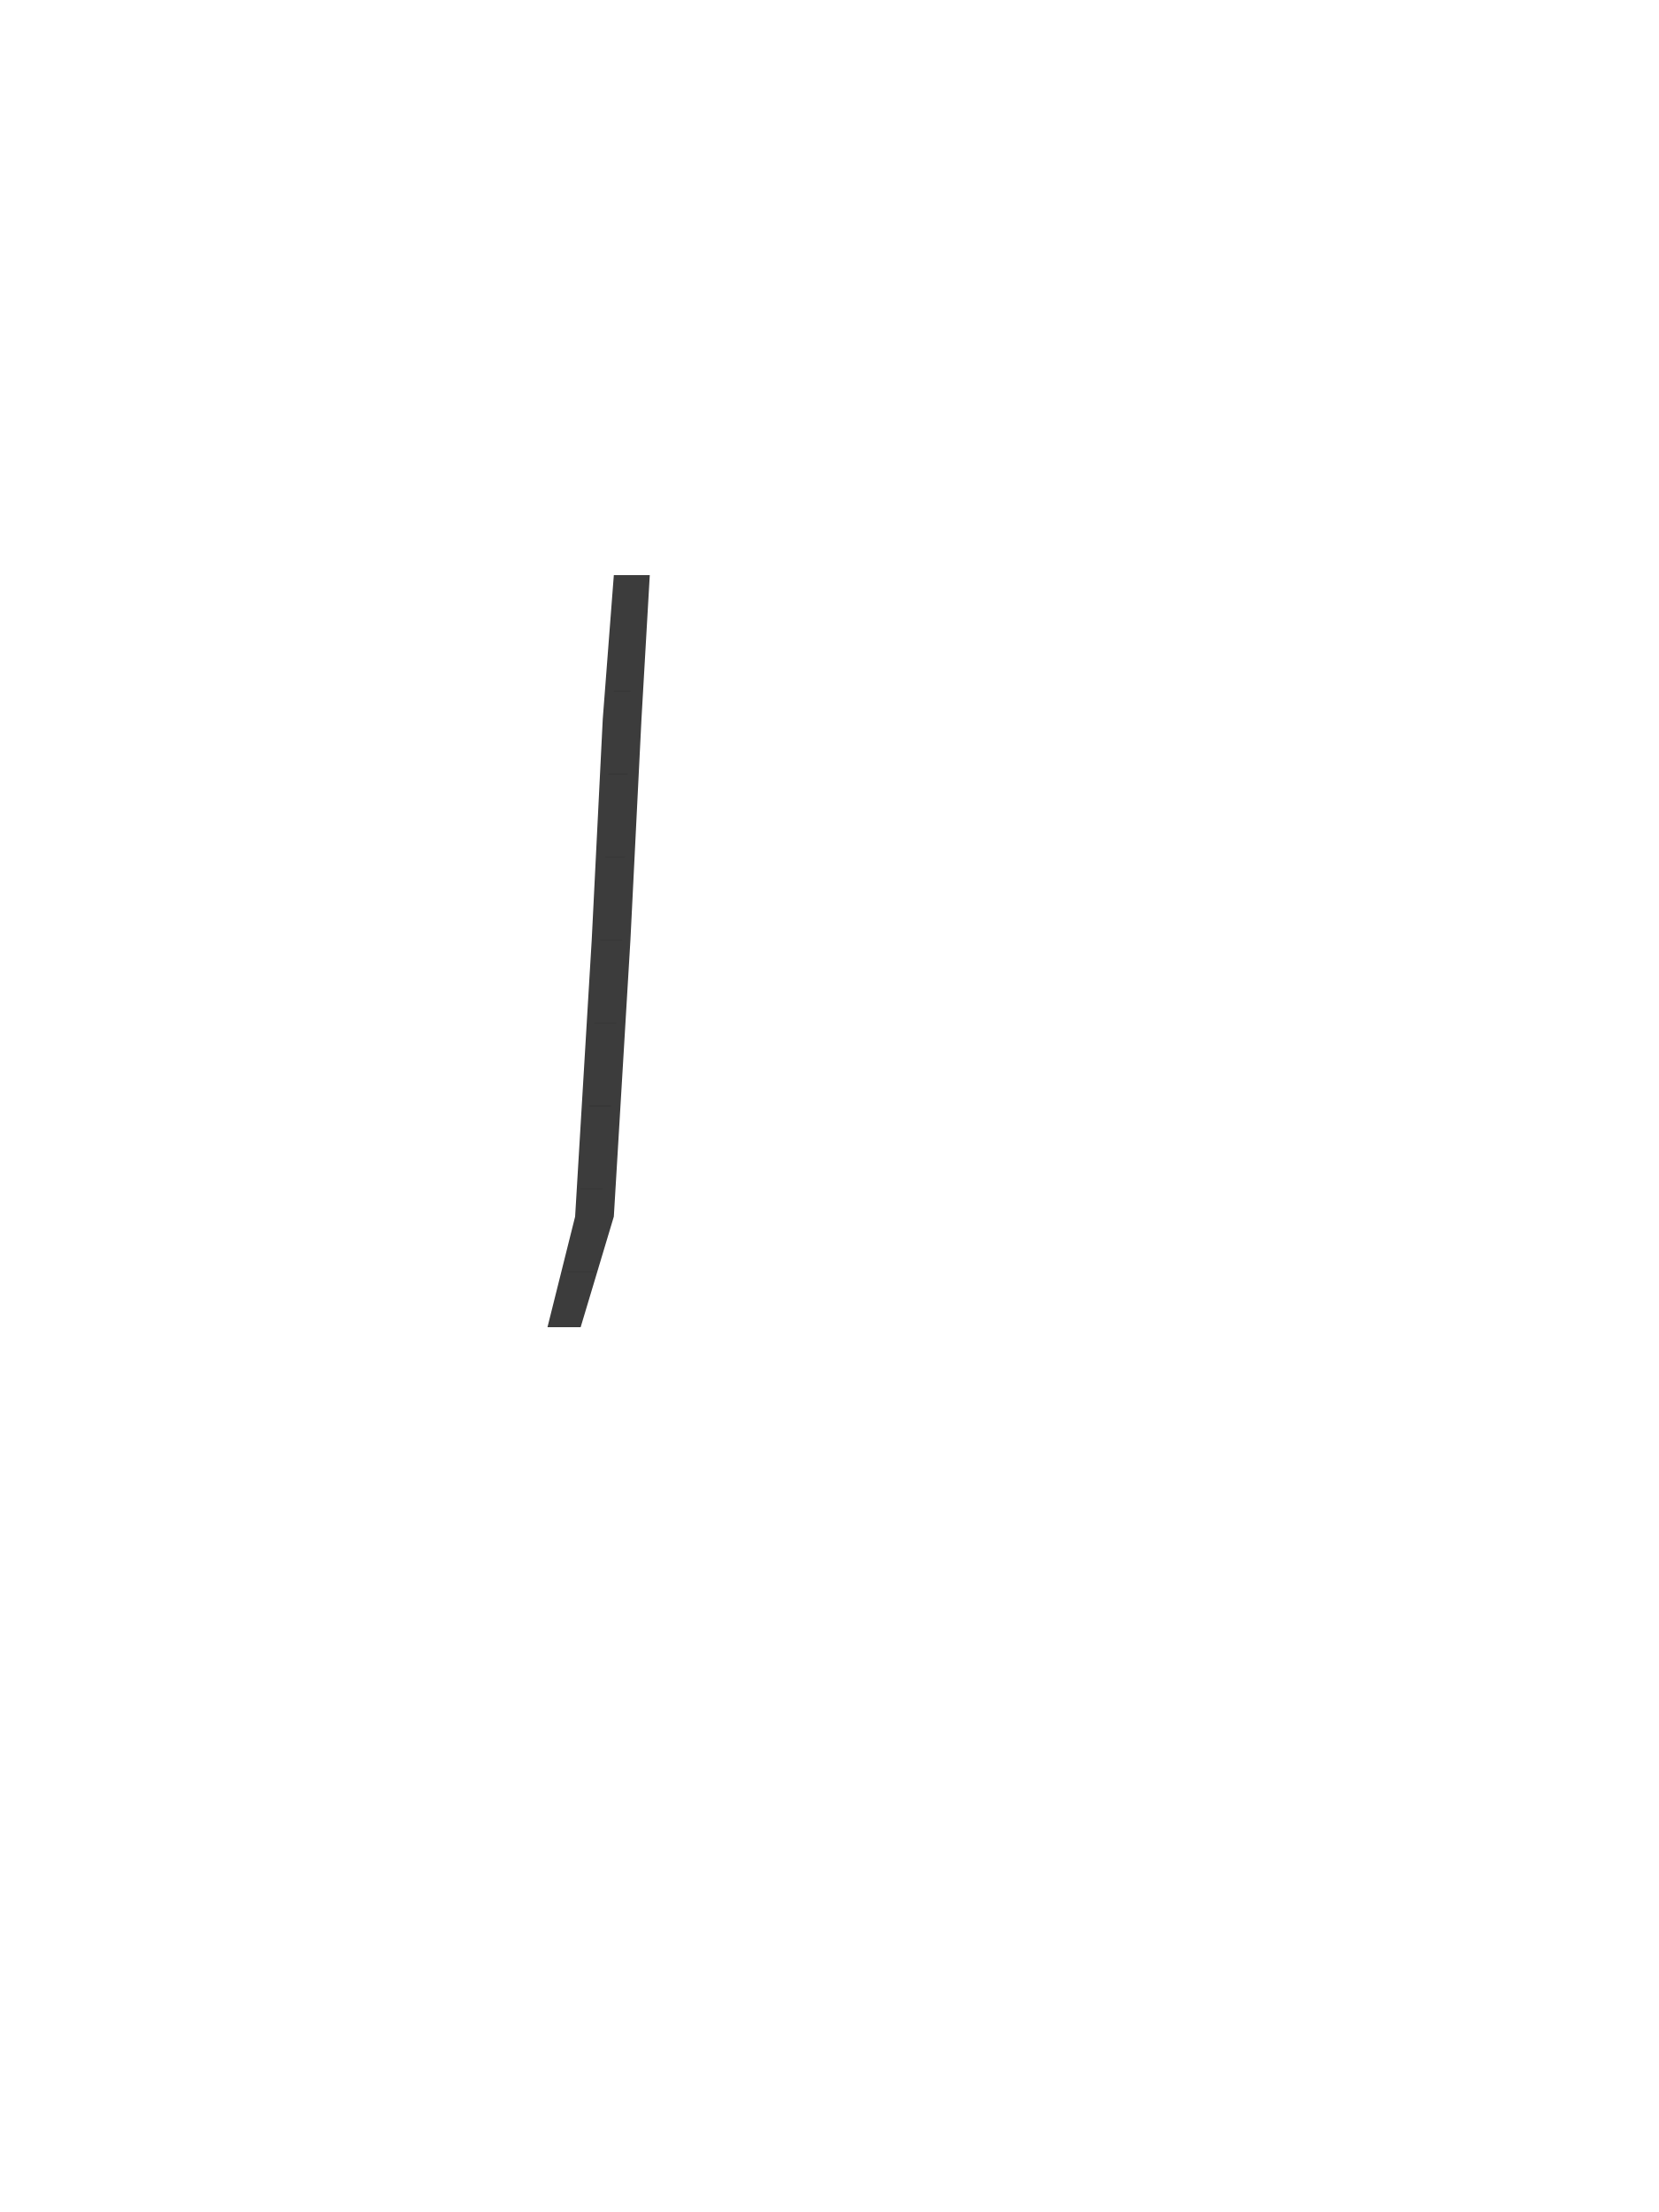
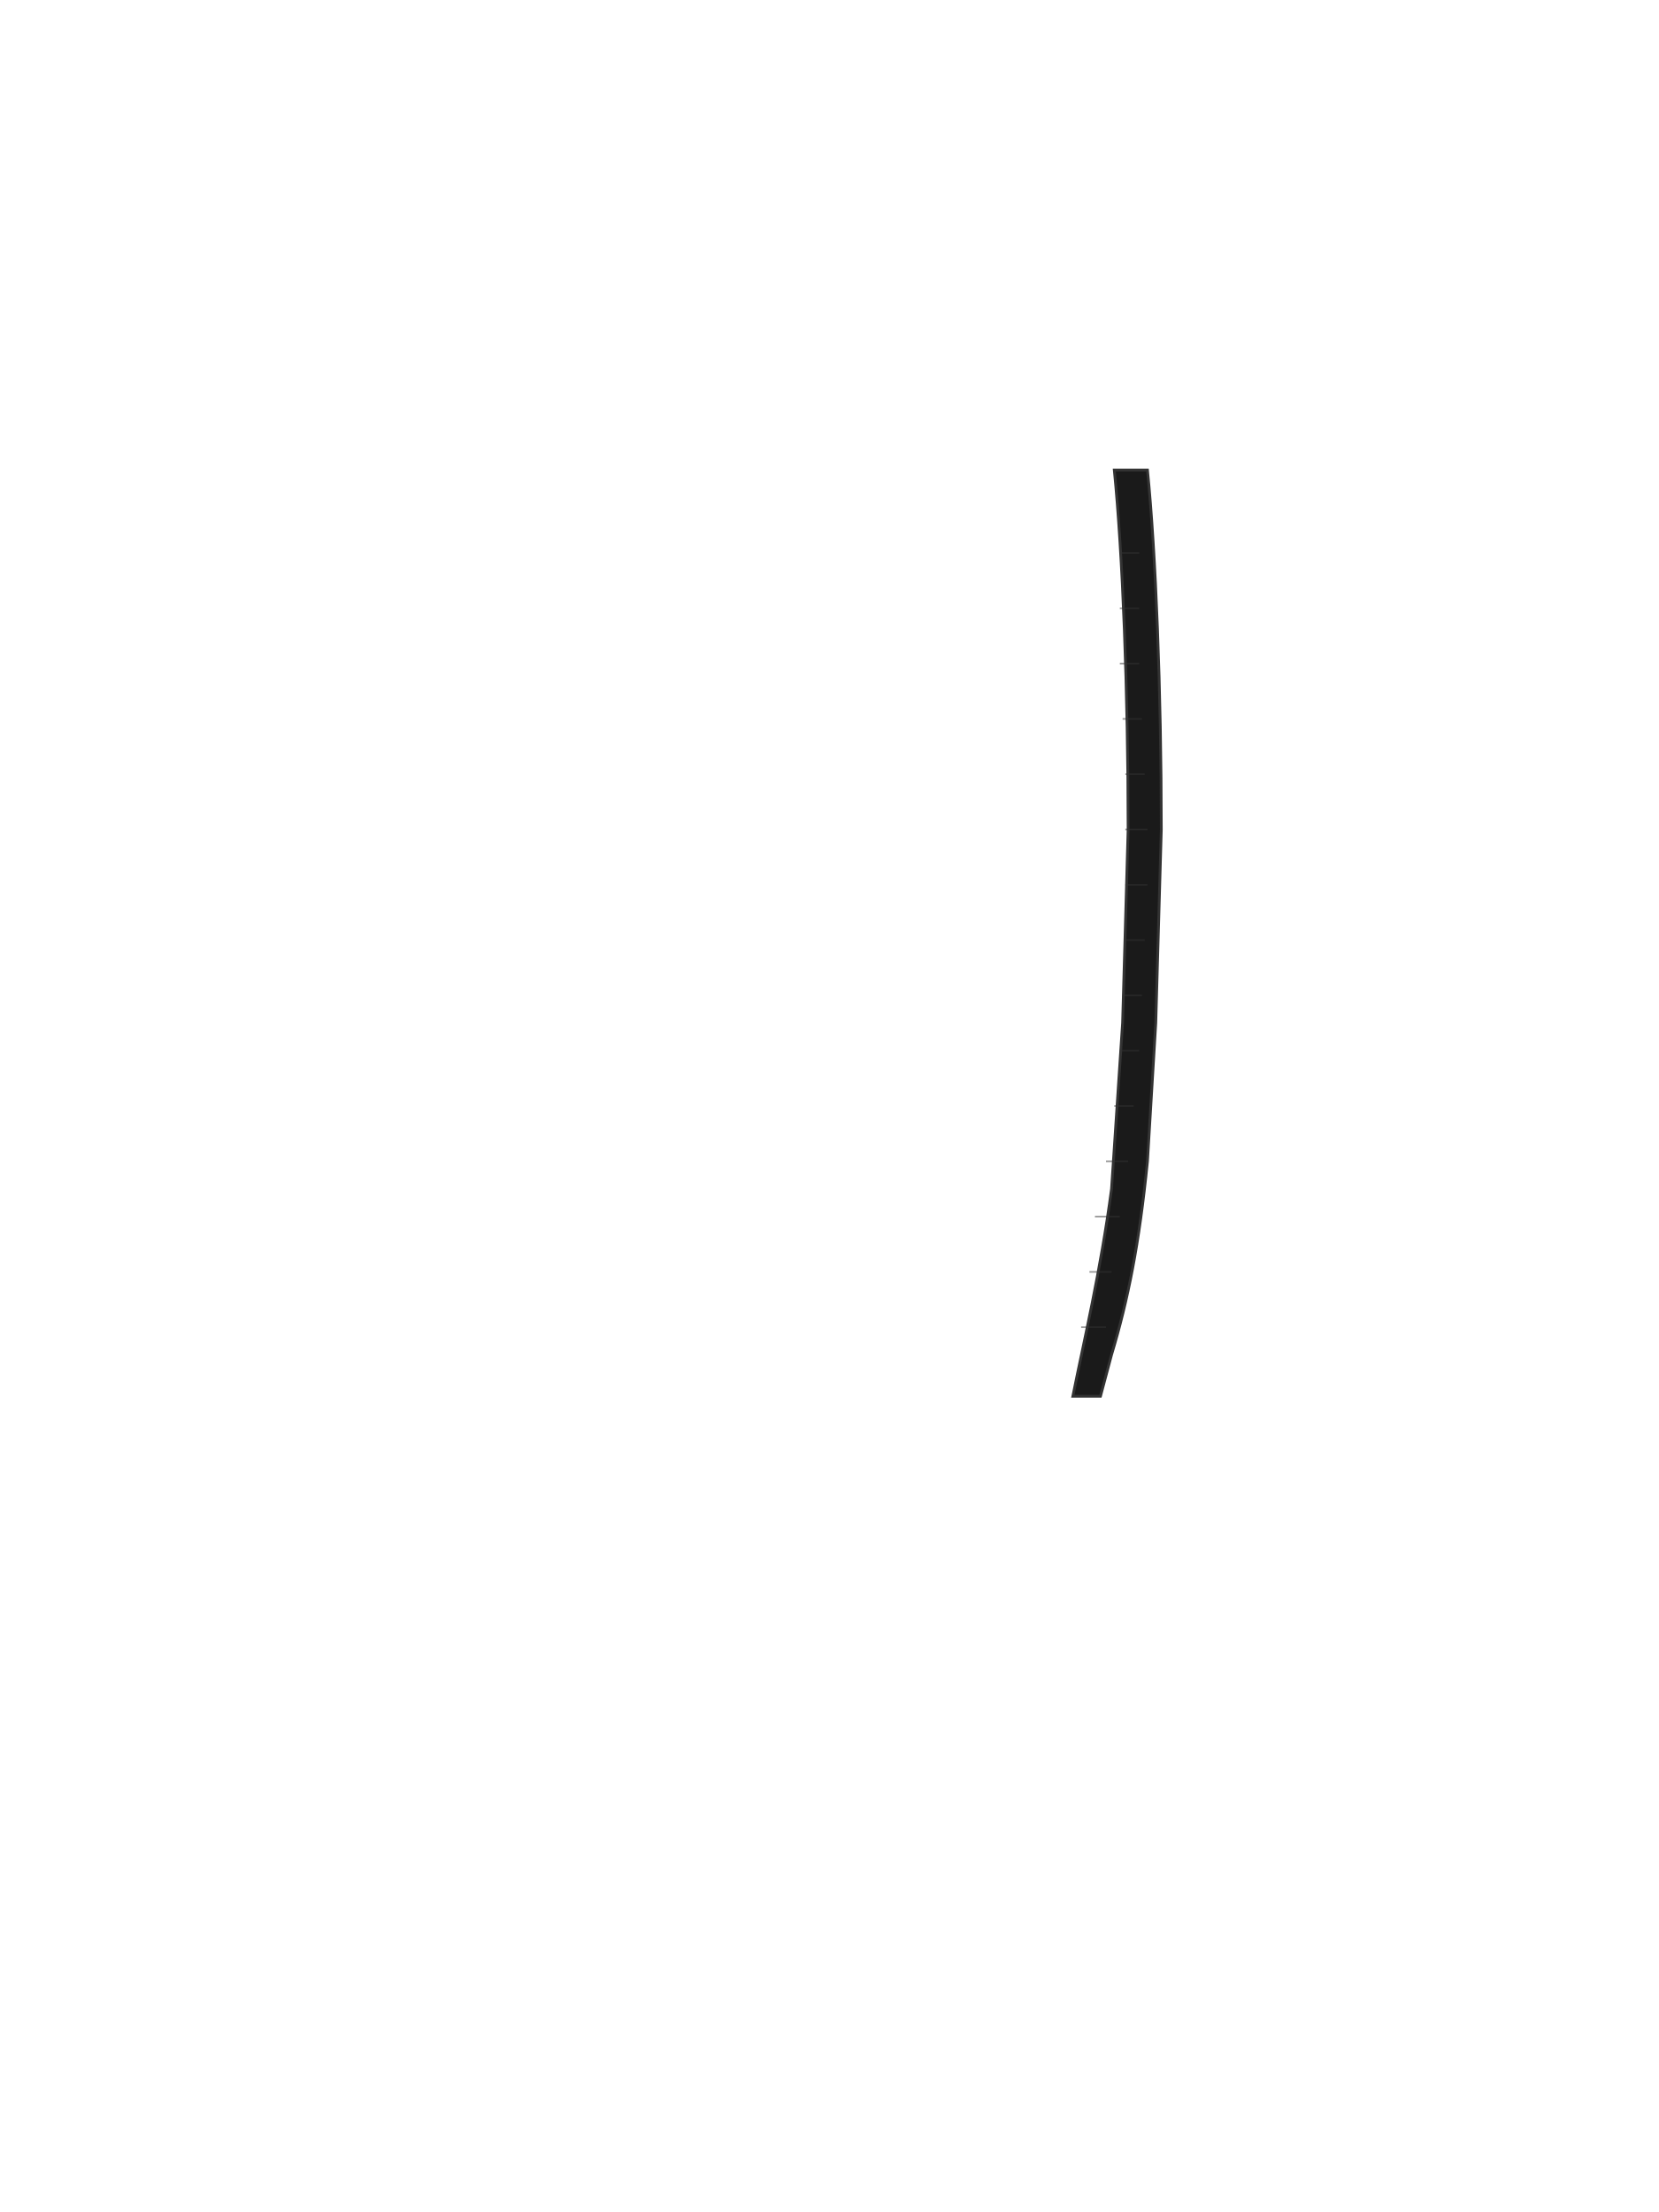
<svg xmlns="http://www.w3.org/2000/svg" width="600" height="800" viewBox="0 0 600 800">
-   <path d="     M 235 208     L 232 260     L 228 340     L 222 440     L 210 480     L 198 480     L 208 440     L 214 340     L 218 260     L 222 208     Z   " fill="#1a1a1a" opacity="0.85" />
-   <line x1="228" y1="250" x2="222" y2="250" stroke="#333" stroke-width="0.5" opacity="0.5" />
-   <line x1="227" y1="280" x2="220" y2="280" stroke="#333" stroke-width="0.5" opacity="0.5" />
-   <line x1="226" y1="310" x2="219" y2="310" stroke="#333" stroke-width="0.5" opacity="0.5" />
-   <line x1="225" y1="340" x2="217" y2="340" stroke="#333" stroke-width="0.5" opacity="0.5" />
-   <line x1="223" y1="370" x2="215" y2="370" stroke="#333" stroke-width="0.5" opacity="0.5" />
-   <line x1="221" y1="400" x2="213" y2="400" stroke="#333" stroke-width="0.5" opacity="0.5" />
-   <line x1="218" y1="430" x2="210" y2="430" stroke="#333" stroke-width="0.5" opacity="0.5" />
-   <line x1="215" y1="460" x2="205" y2="460" stroke="#333" stroke-width="0.5" opacity="0.5" />
+   <g transform="translate(80, 120)">
+     <path d="       M 335 50       C 338 80, 340 130, 340 180       L 338 250       L 335 300       C 332 330, 328 350, 322 370       L 318 385       L 308 385       C 312 365, 318 340, 322 310       L 326 250       L 328 180       C 328 130, 326 80, 323 50       Z     " fill="#1a1a1a" stroke="#333" stroke-width="1" />
+     <line x1="332" y1="80" x2="325" y2="80" stroke="#333" stroke-width="0.6" opacity="0.5" />
+     <line x1="332" y1="100" x2="325" y2="100" stroke="#333" stroke-width="0.6" opacity="0.5" />
+     <line x1="332" y1="120" x2="325" y2="120" stroke="#333" stroke-width="0.6" opacity="0.5" />
+     <line x1="333" y1="140" x2="326" y2="140" stroke="#333" stroke-width="0.6" opacity="0.5" />
+     <line x1="334" y1="160" x2="327" y2="160" stroke="#333" stroke-width="0.6" opacity="0.5" />
+     <line x1="335" y1="180" x2="327" y2="180" stroke="#333" stroke-width="0.6" opacity="0.5" />
+     <line x1="335" y1="200" x2="327" y2="200" stroke="#333" stroke-width="0.6" opacity="0.5" />
+     <line x1="334" y1="220" x2="327" y2="220" stroke="#333" stroke-width="0.6" opacity="0.5" />
+     <line x1="333" y1="240" x2="326" y2="240" stroke="#333" stroke-width="0.6" opacity="0.5" />
+     <line x1="332" y1="260" x2="325" y2="260" stroke="#333" stroke-width="0.6" opacity="0.5" />
+     <line x1="330" y1="280" x2="323" y2="280" stroke="#333" stroke-width="0.6" opacity="0.5" />
+     <line x1="328" y1="300" x2="320" y2="300" stroke="#333" stroke-width="0.6" opacity="0.5" />
+     <line x1="325" y1="320" x2="316" y2="320" stroke="#333" stroke-width="0.6" opacity="0.5" />
+     <line x1="322" y1="340" x2="314" y2="340" stroke="#333" stroke-width="0.6" opacity="0.5" />
+     <line x1="320" y1="360" x2="311" y2="360" stroke="#333" stroke-width="0.6" opacity="0.5" />
+   </g>
</svg>
